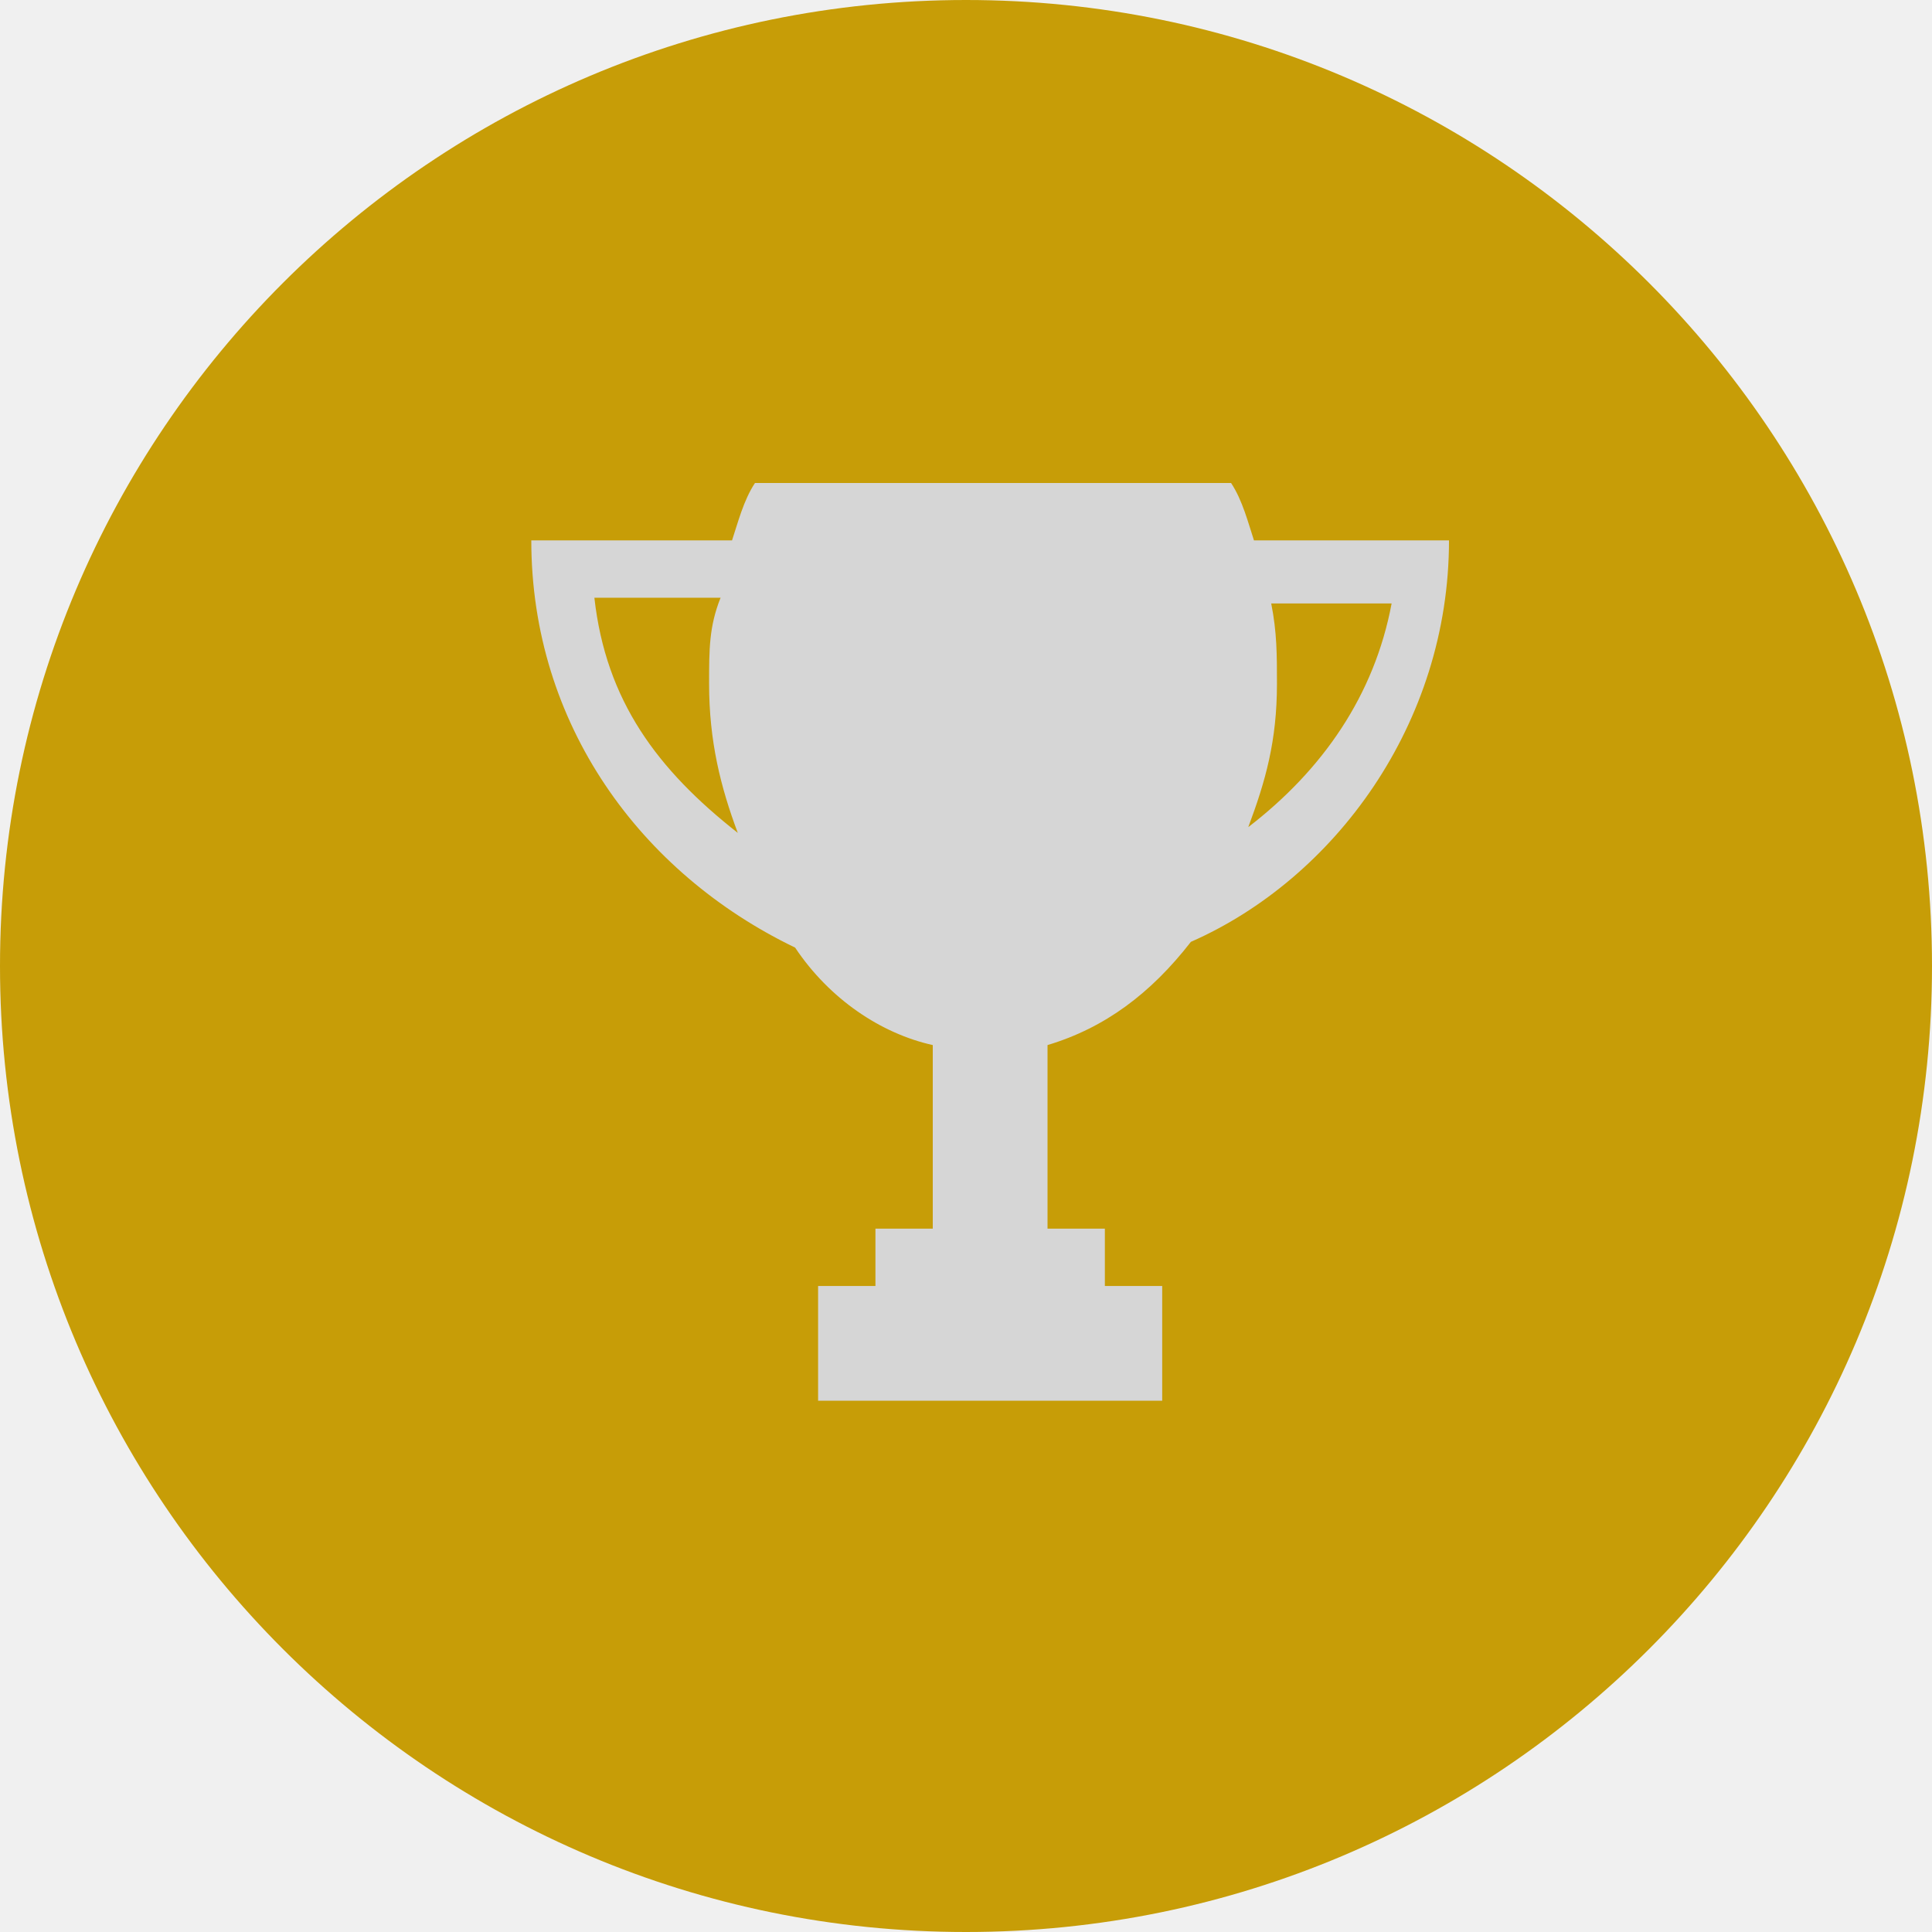
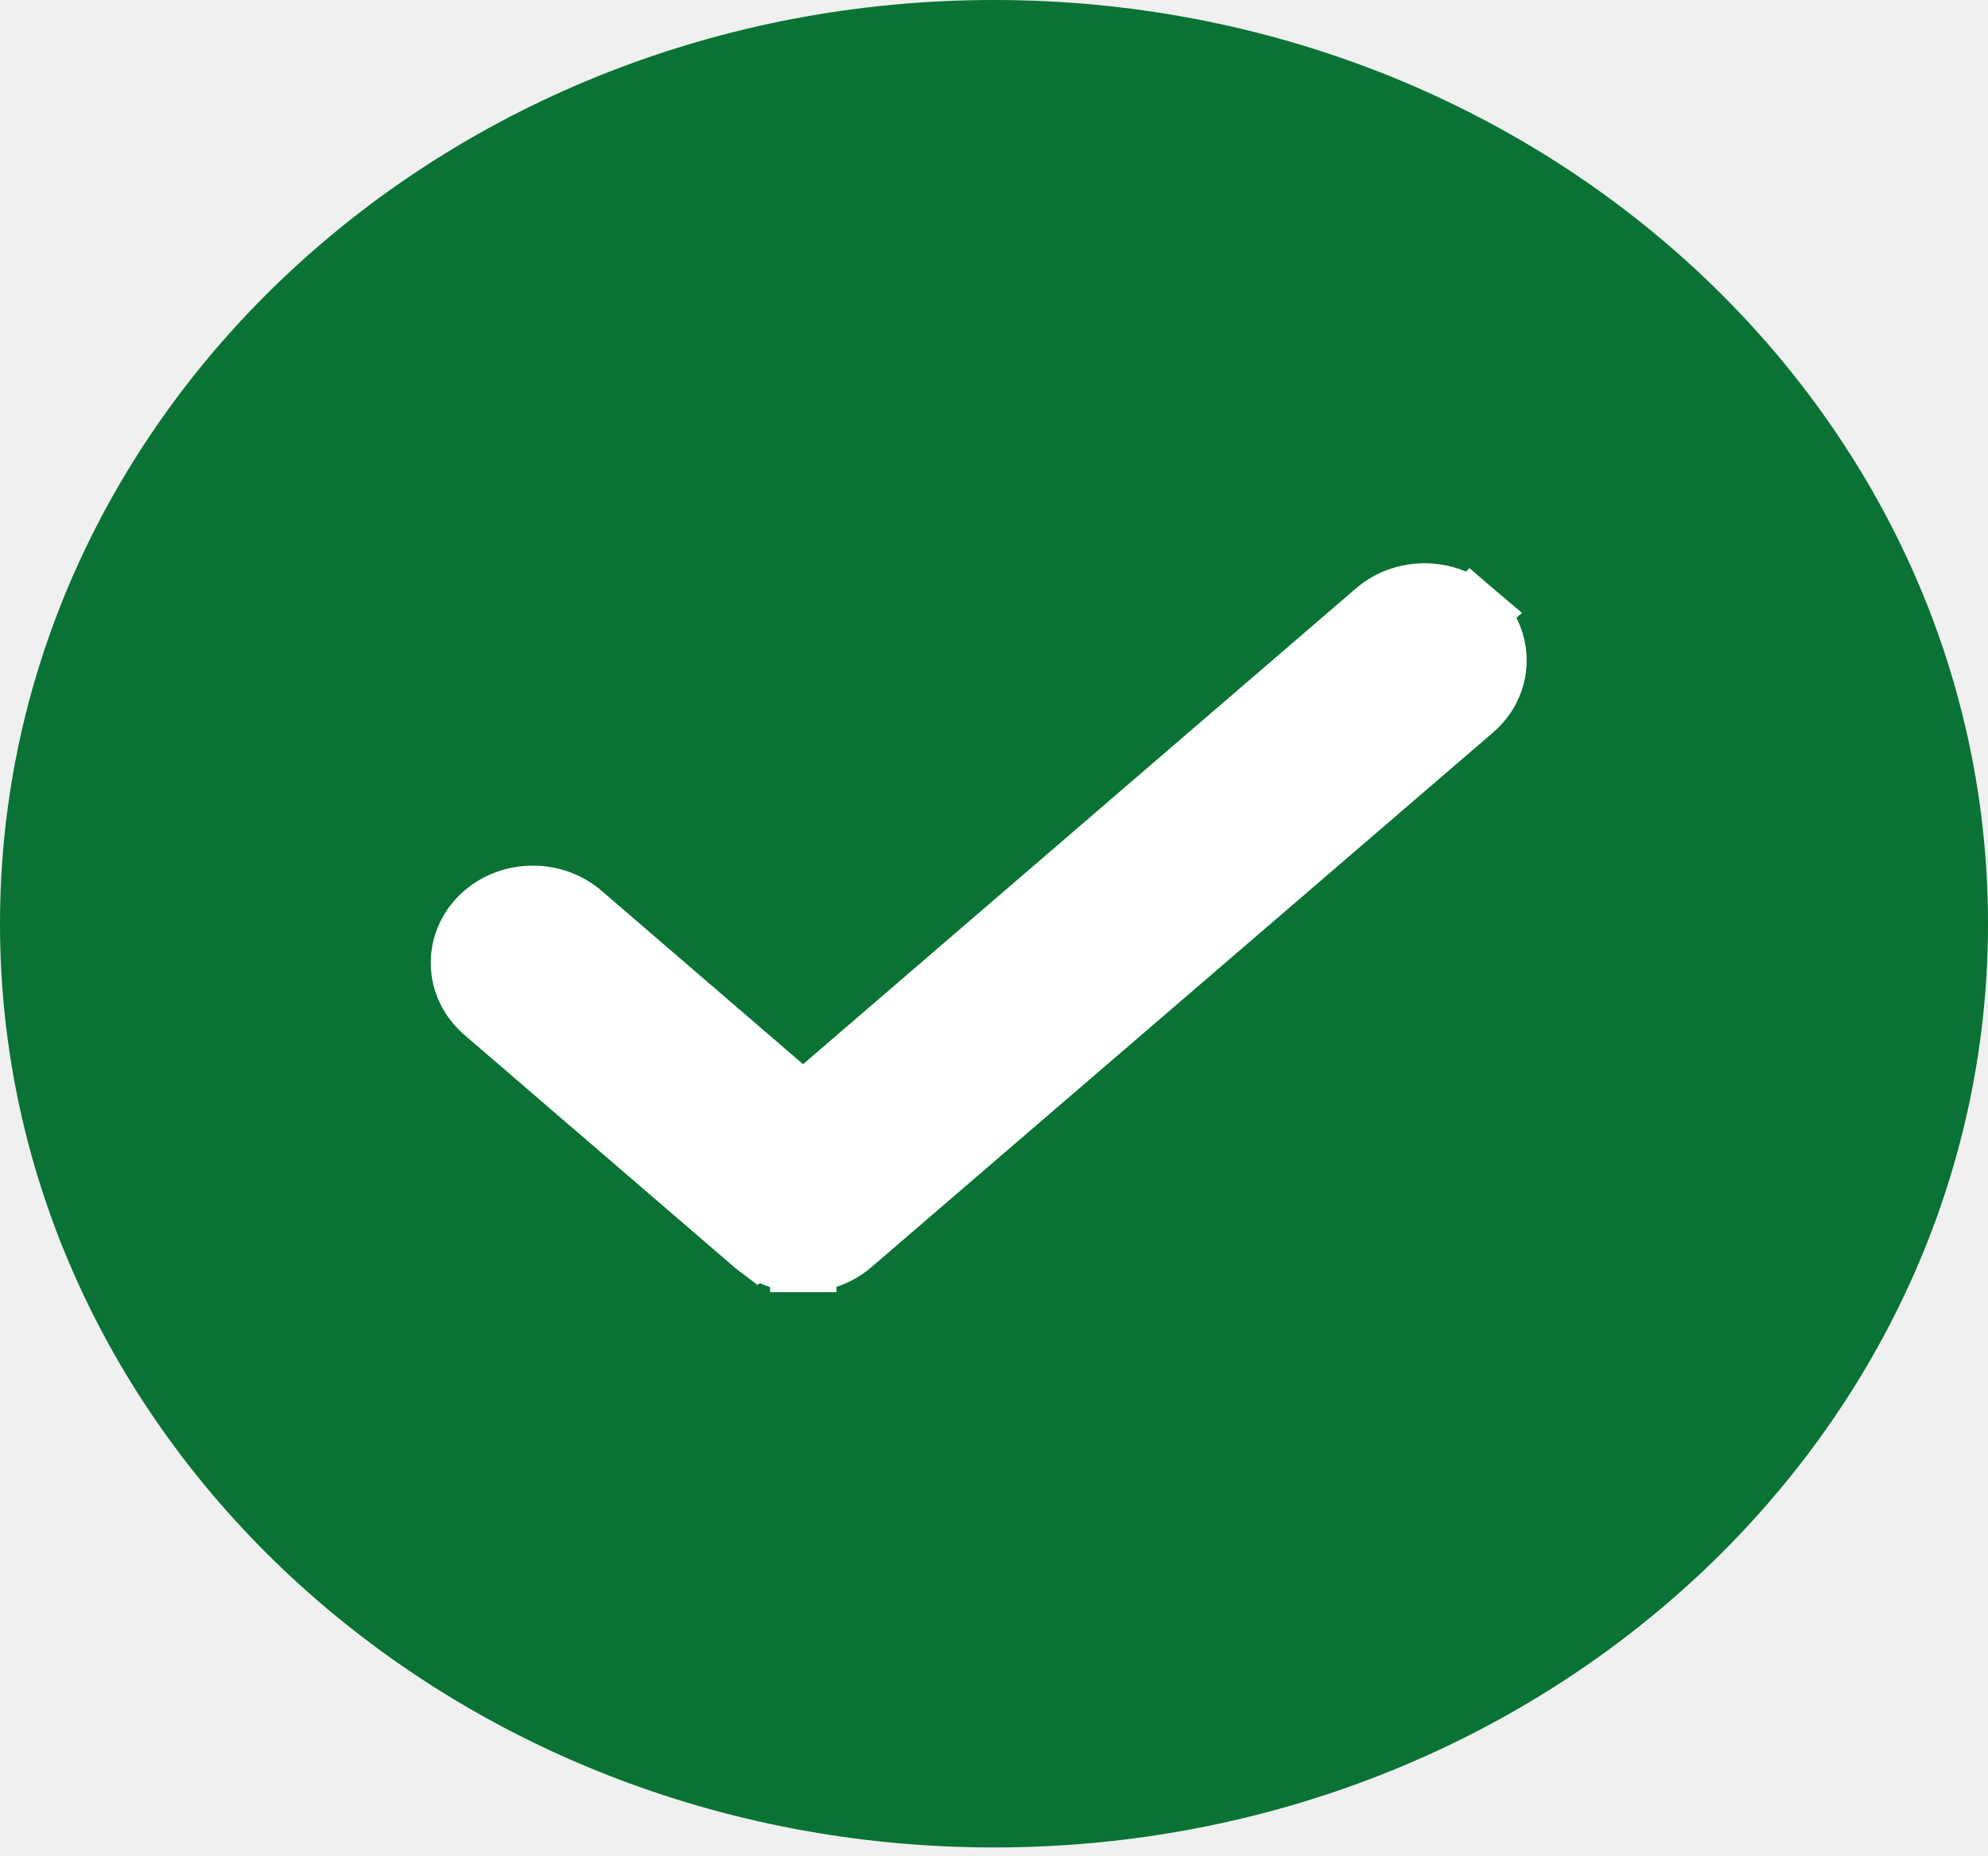
- <svg xmlns="http://www.w3.org/2000/svg" width="40" height="40" viewBox="0 0 40 40" fill="none">
-   <g id="Group 51">
-     <circle id="Ellipse 5" cx="20" cy="20" r="20" fill="#C79D07" />
-     <path id="Vector" d="M25.962 11.188C25.844 10.831 25.725 10.356 25.488 10H15.631C15.394 10.356 15.275 10.831 15.156 11.188H11C11 14.988 13.256 18.075 16.462 19.619C17.175 20.688 18.244 21.4 19.312 21.637V25.438H18.125V26.625H16.938V29H24.062V26.625H22.875V25.438H21.688V21.637C22.875 21.281 23.825 20.569 24.656 19.5C27.625 18.194 30 14.988 30 11.188H25.962ZM12.306 12.375H14.919C14.681 12.969 14.681 13.444 14.681 14.156C14.681 15.344 14.919 16.294 15.275 17.244C13.613 15.938 12.544 14.512 12.306 12.375ZM25.844 17.125C26.2 16.175 26.438 15.344 26.438 14.156C26.438 13.562 26.438 13.088 26.319 12.494H28.812C28.456 14.394 27.387 15.938 25.844 17.125Z" fill="#D6D6D6" />
+ <svg xmlns="http://www.w3.org/2000/svg" width="60" height="56" viewBox="0 0 60 56" fill="none">
+   <g id="dark_agreement">
+     <g id="Group 86">
+       <ellipse id="Ellipse 4" cx="30" cy="27.879" rx="30" ry="27.879" fill="#0A7234" />
+       <path id="Vector" d="M22.82 37.491L22.816 37.488L14.662 30.471L14.66 30.469C14.26 30.122 14 29.619 14 29.057C14 28.494 14.26 27.991 14.66 27.645C14.859 27.472 15.087 27.342 15.329 27.256C15.571 27.169 15.827 27.125 16.082 27.125C16.338 27.125 16.593 27.169 16.836 27.256C17.077 27.342 17.305 27.472 17.504 27.644C17.504 27.644 17.505 27.645 17.506 27.645L24.237 33.438L41.58 18.513L41.582 18.511C41.979 18.171 42.489 18 42.995 18C43.5 18 44.009 18.171 44.407 18.51L22.82 37.491ZM22.82 37.491C23.019 37.661 23.248 37.789 23.49 37.874C23.732 37.959 23.986 38.001 24.241 38M22.82 37.491L25.646 37.488M25.646 37.488L25.643 37.491C25.248 37.828 24.743 37.998 24.241 38M25.646 37.488L44.406 21.353C44.407 21.352 44.407 21.352 44.408 21.351C44.608 21.18 44.776 20.969 44.894 20.725C45.013 20.479 45.077 20.209 45.077 19.931C45.077 19.654 45.013 19.383 44.894 19.138C44.775 18.893 44.607 18.682 44.407 18.511L25.646 37.488ZM24.241 38C24.241 38 24.24 38 24.24 38L24.237 37L24.241 38C24.241 38 24.241 38 24.241 38Z" fill="white" stroke="white" stroke-width="2" />
+     </g>
  </g>
</svg>
